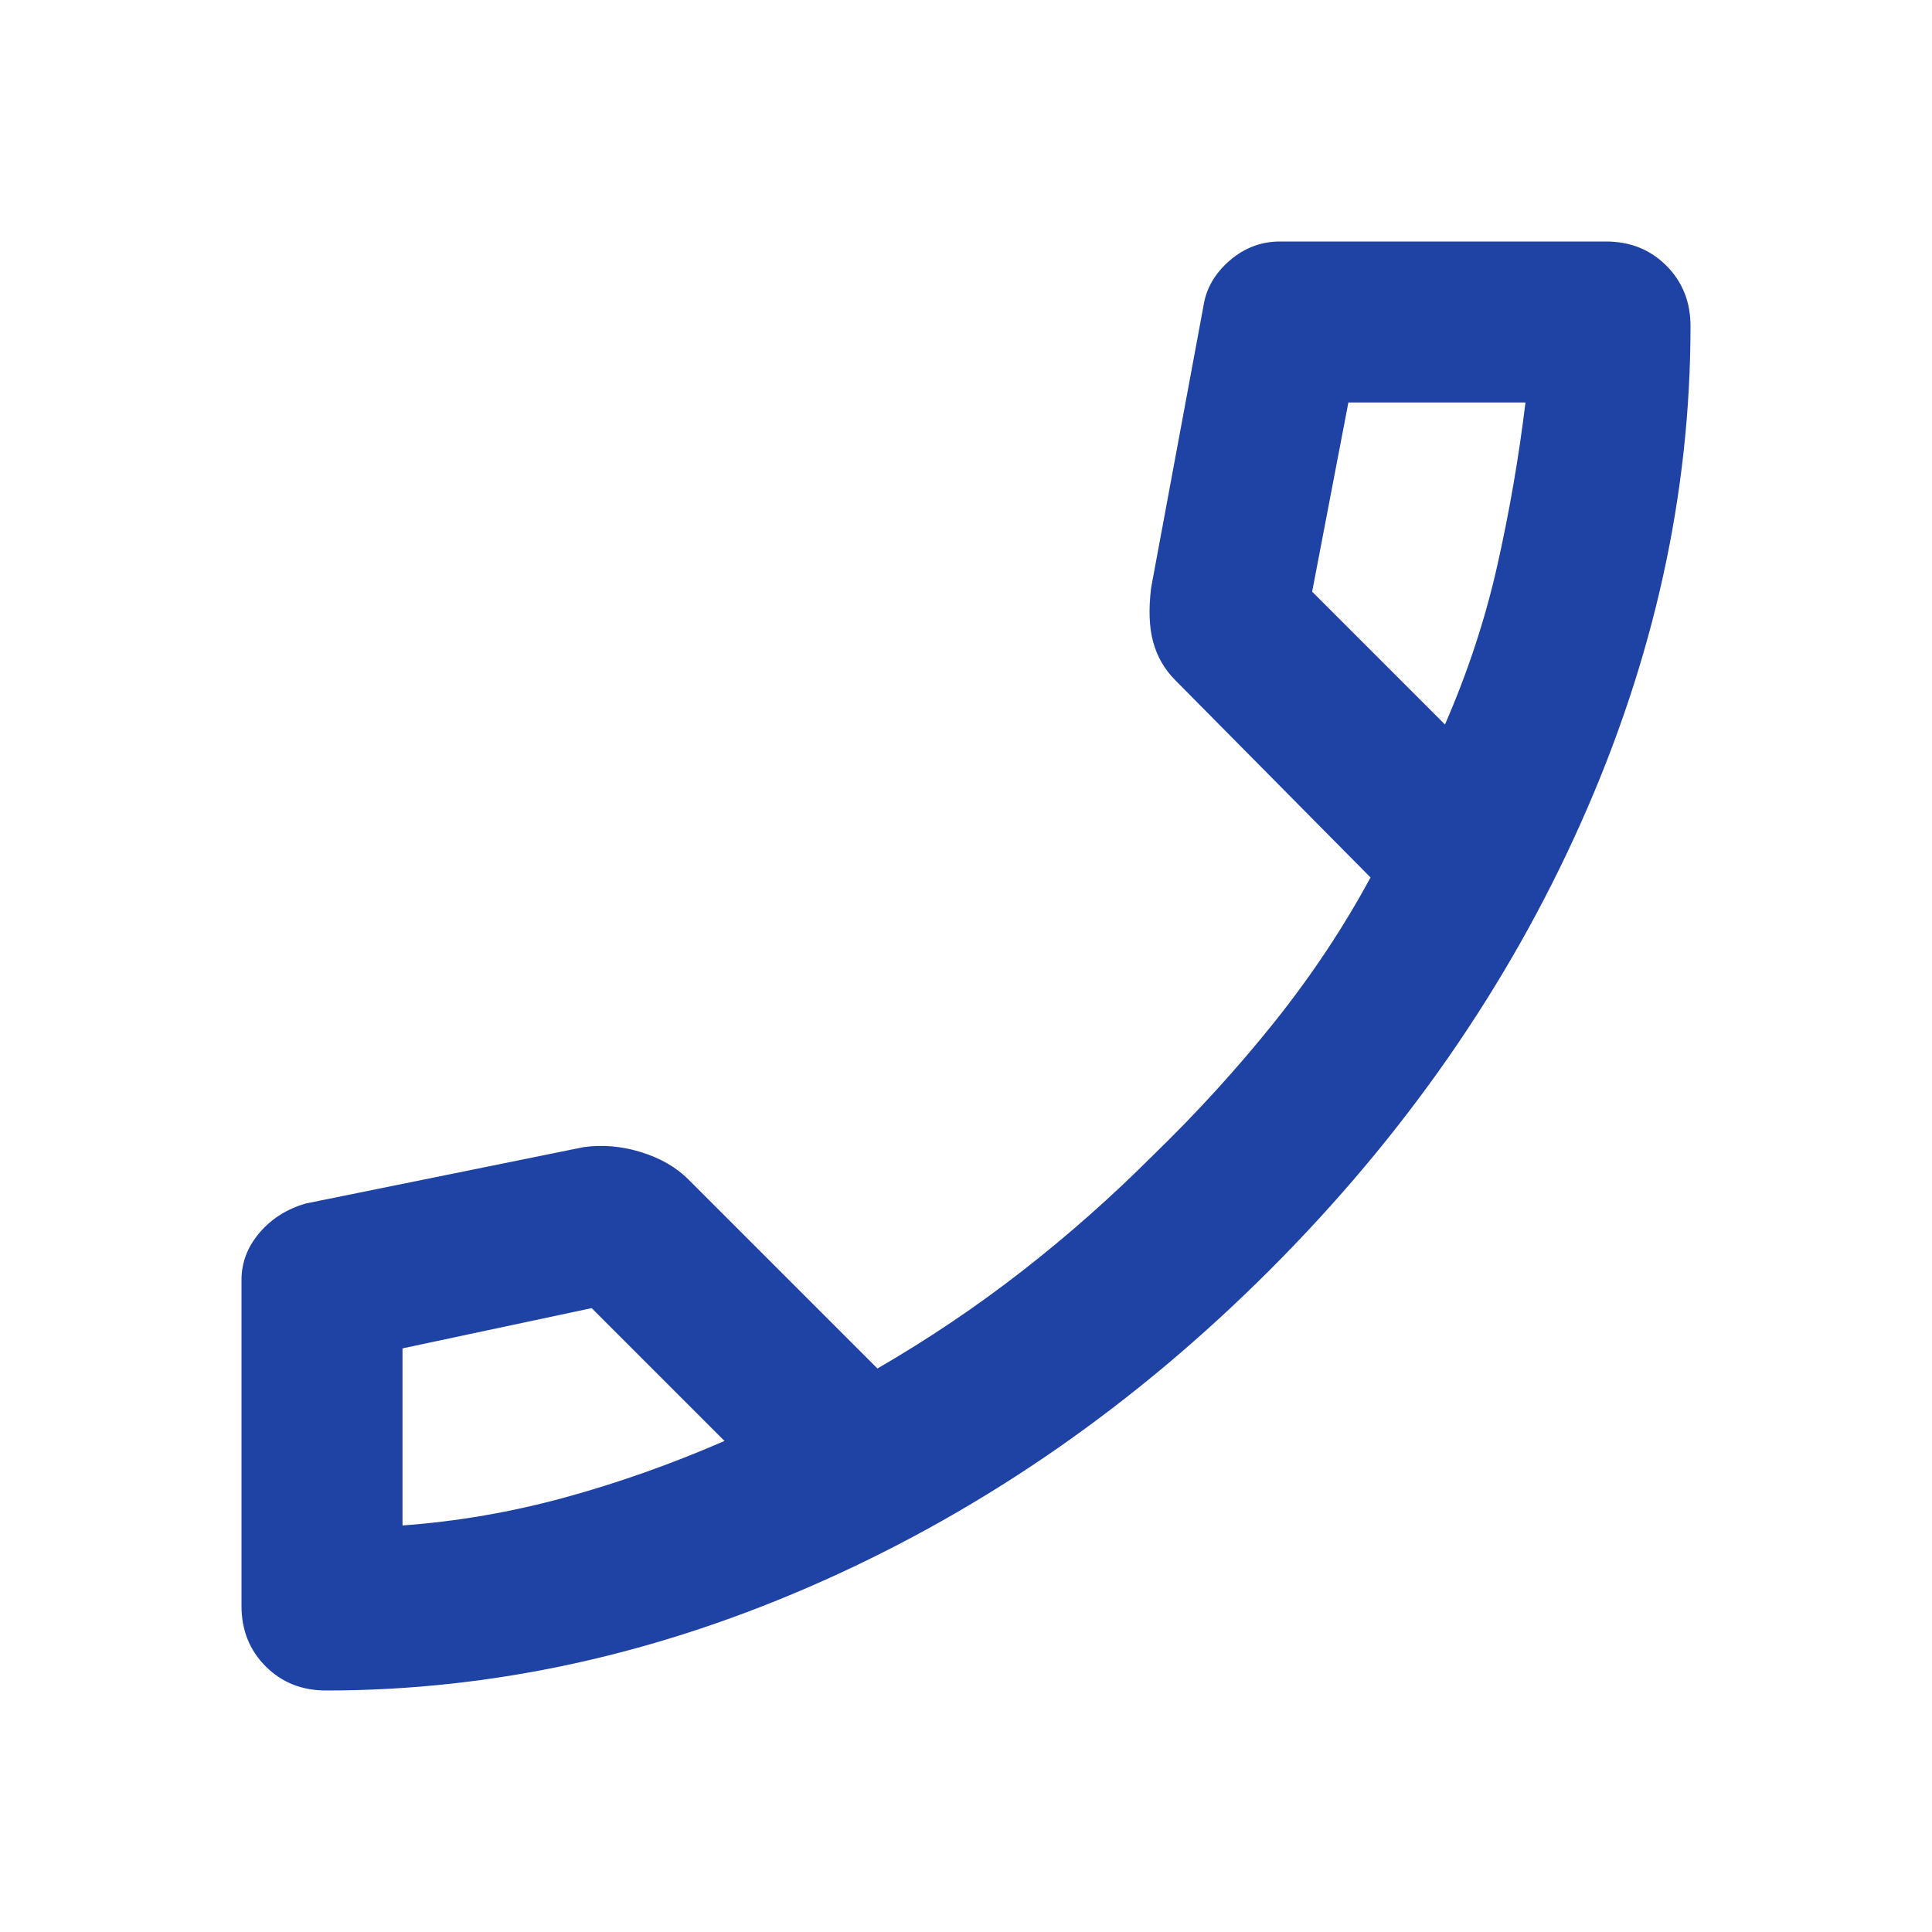
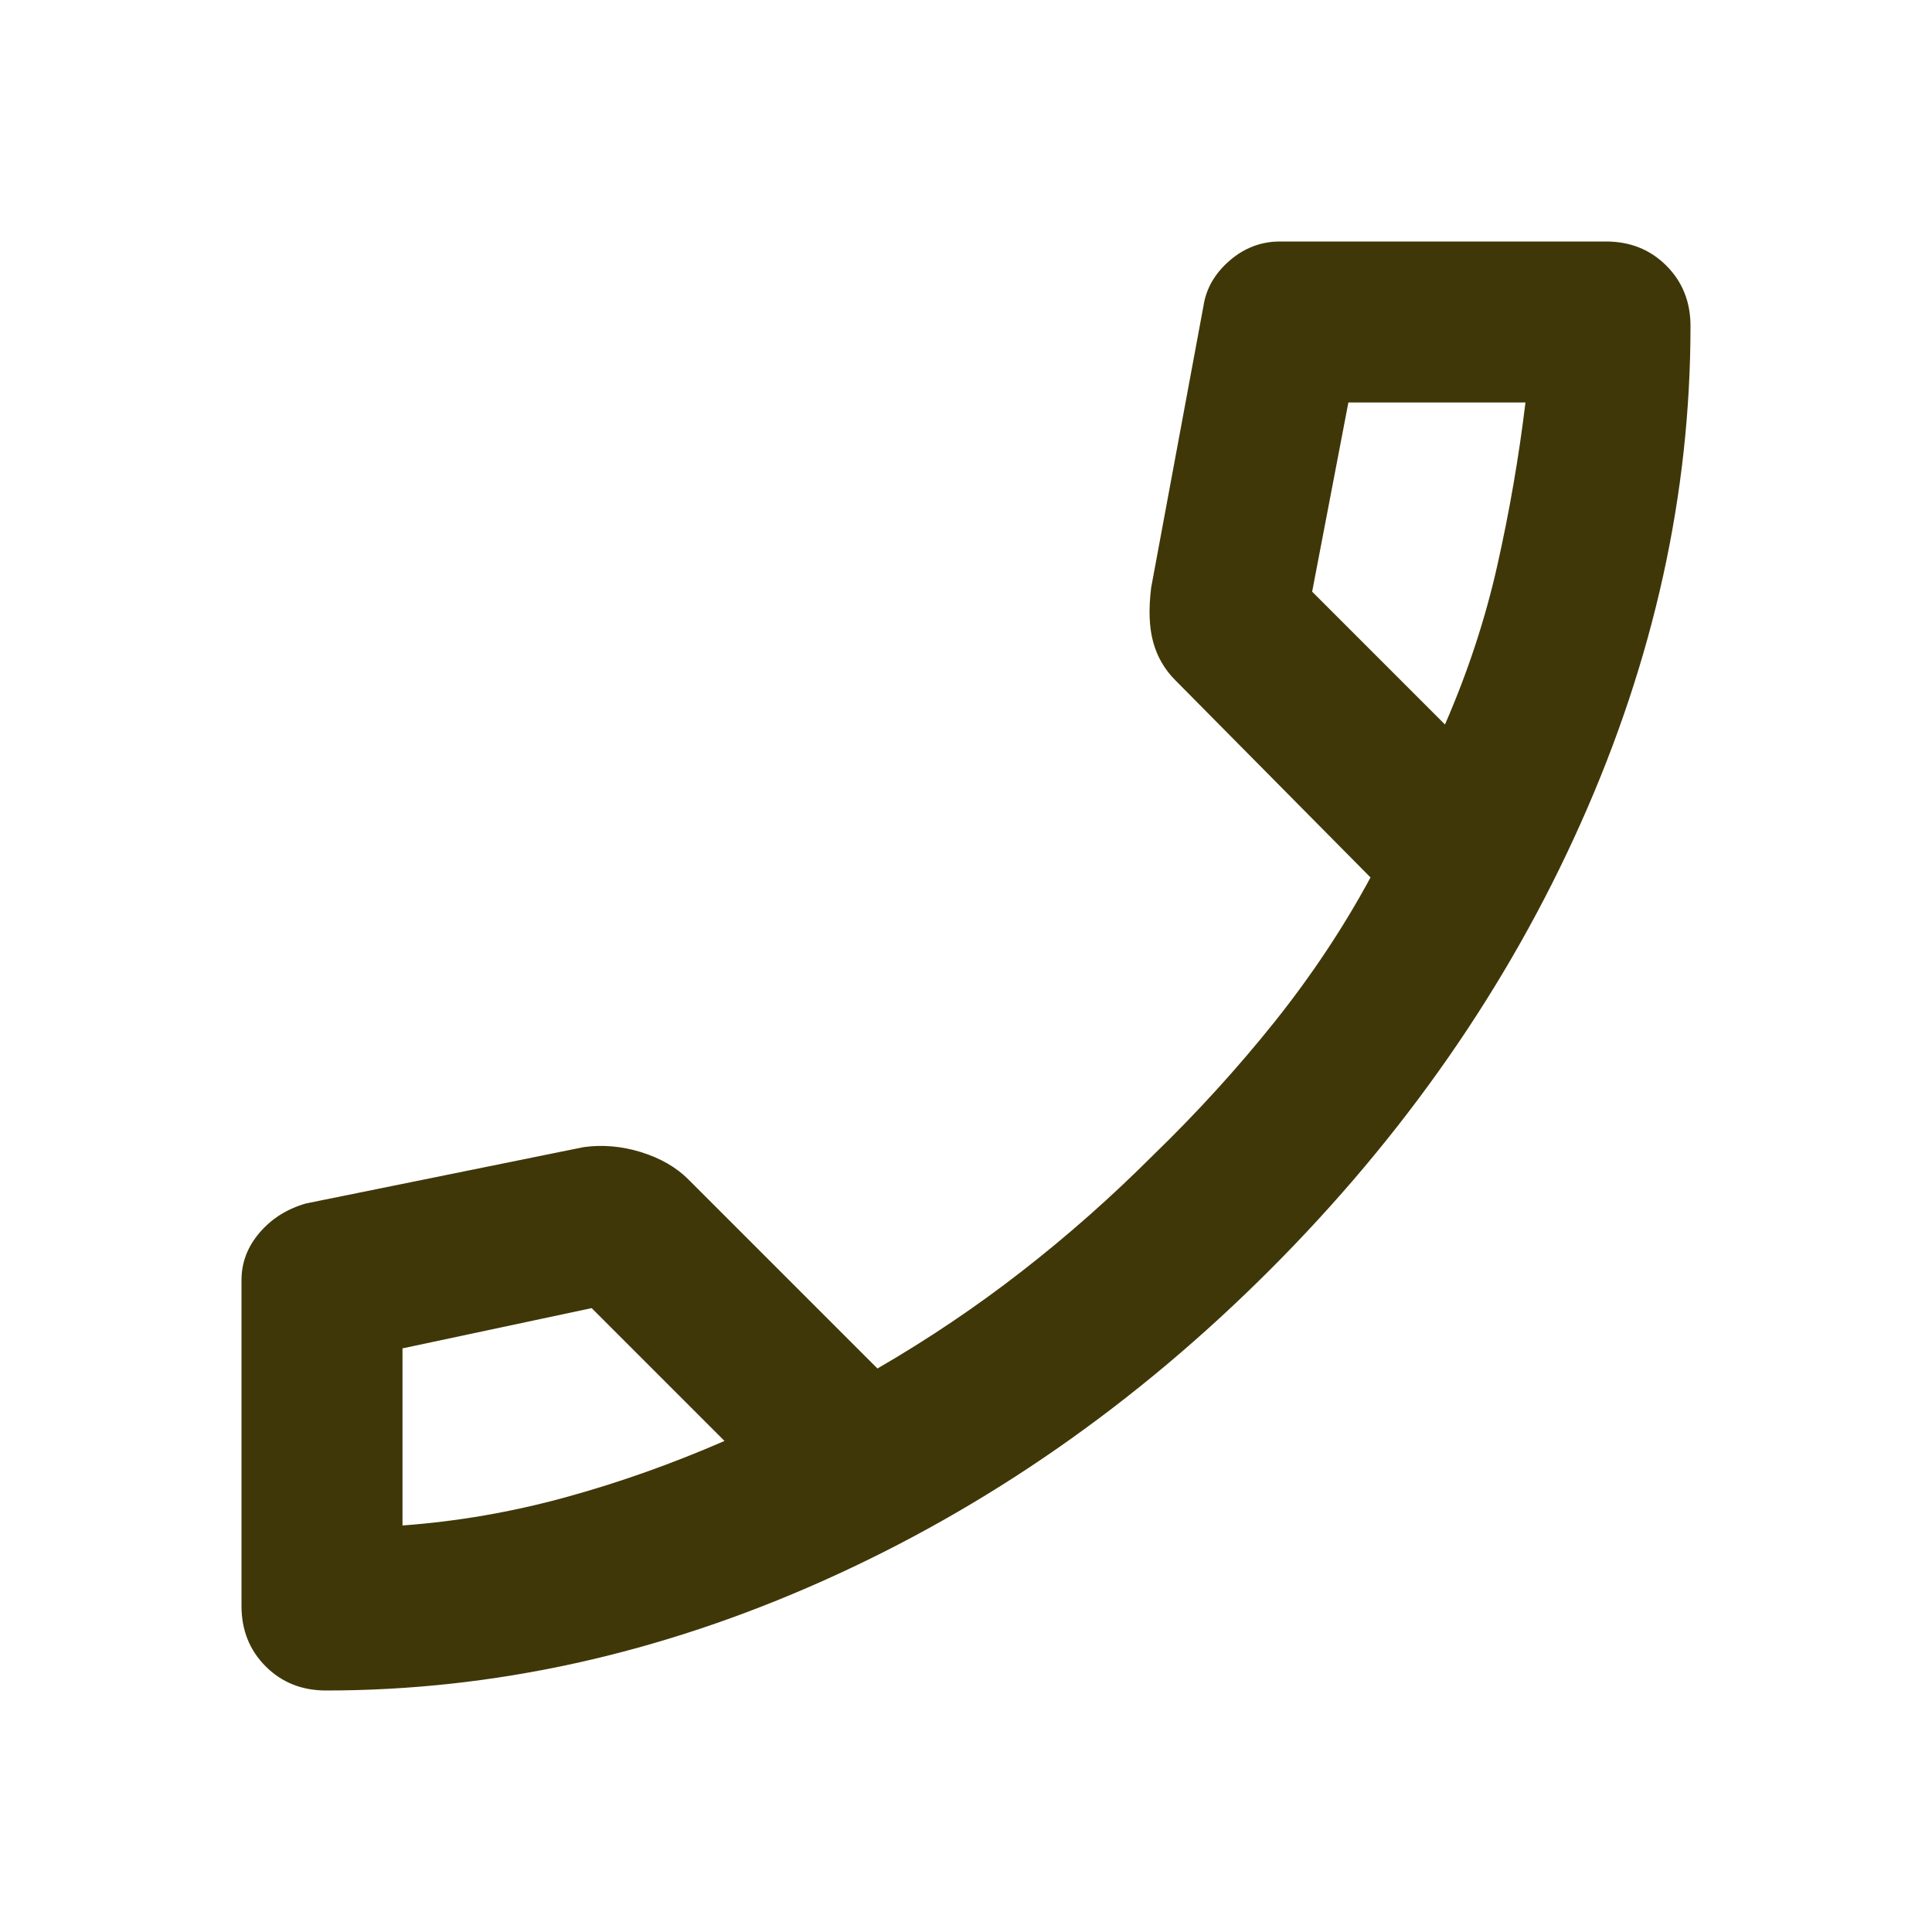
<svg xmlns="http://www.w3.org/2000/svg" width="24" height="24" viewBox="0 0 24 24" fill="none">
  <g>
-     <path d="M1.05 18C0.75 18 0.5 17.9 0.3 17.7C0.1 17.5 0 17.25 0 16.95C0 16.95 0 12.9 0 12.9C0 12.683 0.075 12.488 0.225 12.312C0.375 12.137 0.567 12.017 0.8 11.95C0.8 11.95 4.25 11.25 4.25 11.25C4.483 11.217 4.721 11.238 4.963 11.312C5.204 11.387 5.4 11.5 5.55 11.65C5.55 11.65 7.9 14 7.9 14C8.533 13.633 9.133 13.229 9.7 12.787C10.267 12.346 10.808 11.867 11.325 11.35C11.875 10.817 12.379 10.262 12.838 9.688C13.296 9.113 13.692 8.517 14.025 7.9C14.025 7.9 11.6 5.45 11.6 5.45C11.467 5.317 11.375 5.158 11.325 4.975C11.275 4.792 11.267 4.567 11.3 4.3C11.3 4.3 11.95 0.8 11.95 0.8C11.983 0.583 12.092 0.396 12.275 0.237C12.458 0.079 12.667 0 12.9 0C12.9 0 16.95 0 16.95 0C17.25 0 17.5 0.1 17.7 0.3C17.9 0.5 18 0.75 18 1.05C18 3.133 17.546 5.192 16.637 7.225C15.729 9.258 14.442 11.108 12.775 12.775C11.108 14.442 9.258 15.729 7.225 16.637C5.192 17.546 3.133 18 1.05 18ZM14.95 6C15.233 5.35 15.45 4.692 15.6 4.025C15.75 3.358 15.867 2.683 15.95 2C15.95 2 13.75 2 13.75 2L13.3 4.35L14.95 6C14.95 6 14.95 6 14.95 6ZM6 14.9L4.35 13.25L2 13.75C2 13.75 2 15.95 2 15.95C2.683 15.9 3.358 15.783 4.025 15.6C4.692 15.417 5.35 15.183 6 14.9C6 14.9 6 14.9 6 14.9Z" fill="#1F42A5" transform="translate(3 3)" />
+     <path d="M1.05 18C0.75 18 0.5 17.9 0.3 17.7C0.1 17.5 0 17.25 0 16.95C0 16.95 0 12.9 0 12.9C0 12.683 0.075 12.488 0.225 12.312C0.375 12.137 0.567 12.017 0.8 11.95C0.8 11.95 4.25 11.25 4.25 11.25C4.483 11.217 4.721 11.238 4.963 11.312C5.204 11.387 5.4 11.5 5.55 11.65C5.55 11.65 7.9 14 7.9 14C8.533 13.633 9.133 13.229 9.7 12.787C10.267 12.346 10.808 11.867 11.325 11.35C11.875 10.817 12.379 10.262 12.838 9.688C13.296 9.113 13.692 8.517 14.025 7.9C14.025 7.9 11.6 5.45 11.6 5.45C11.467 5.317 11.375 5.158 11.325 4.975C11.275 4.792 11.267 4.567 11.3 4.3C11.3 4.3 11.95 0.8 11.95 0.8C11.983 0.583 12.092 0.396 12.275 0.237C12.458 0.079 12.667 0 12.9 0C12.9 0 16.95 0 16.95 0C17.25 0 17.5 0.1 17.7 0.3C17.9 0.5 18 0.75 18 1.05C18 3.133 17.546 5.192 16.637 7.225C15.729 9.258 14.442 11.108 12.775 12.775C11.108 14.442 9.258 15.729 7.225 16.637C5.192 17.546 3.133 18 1.05 18ZM14.95 6C15.233 5.35 15.45 4.692 15.6 4.025C15.75 3.358 15.867 2.683 15.95 2C15.95 2 13.75 2 13.75 2C13.75 2 13.3 4.35 13.3 4.35C13.3 4.35 14.95 6 14.95 6C14.95 6 14.95 6 14.95 6ZM4.35 13.25C4.35 13.25 2 13.75 2 13.75C2 13.75 2 15.95 2 15.95C2.683 15.9 3.358 15.783 4.025 15.6C4.692 15.417 5.35 15.183 6 14.9C6 14.9 6 14.9 6 14.9C6 14.9 4.35 13.25 4.35 13.25Z" fill="#403708" transform="translate(3 3)" />
  </g>
</svg>
